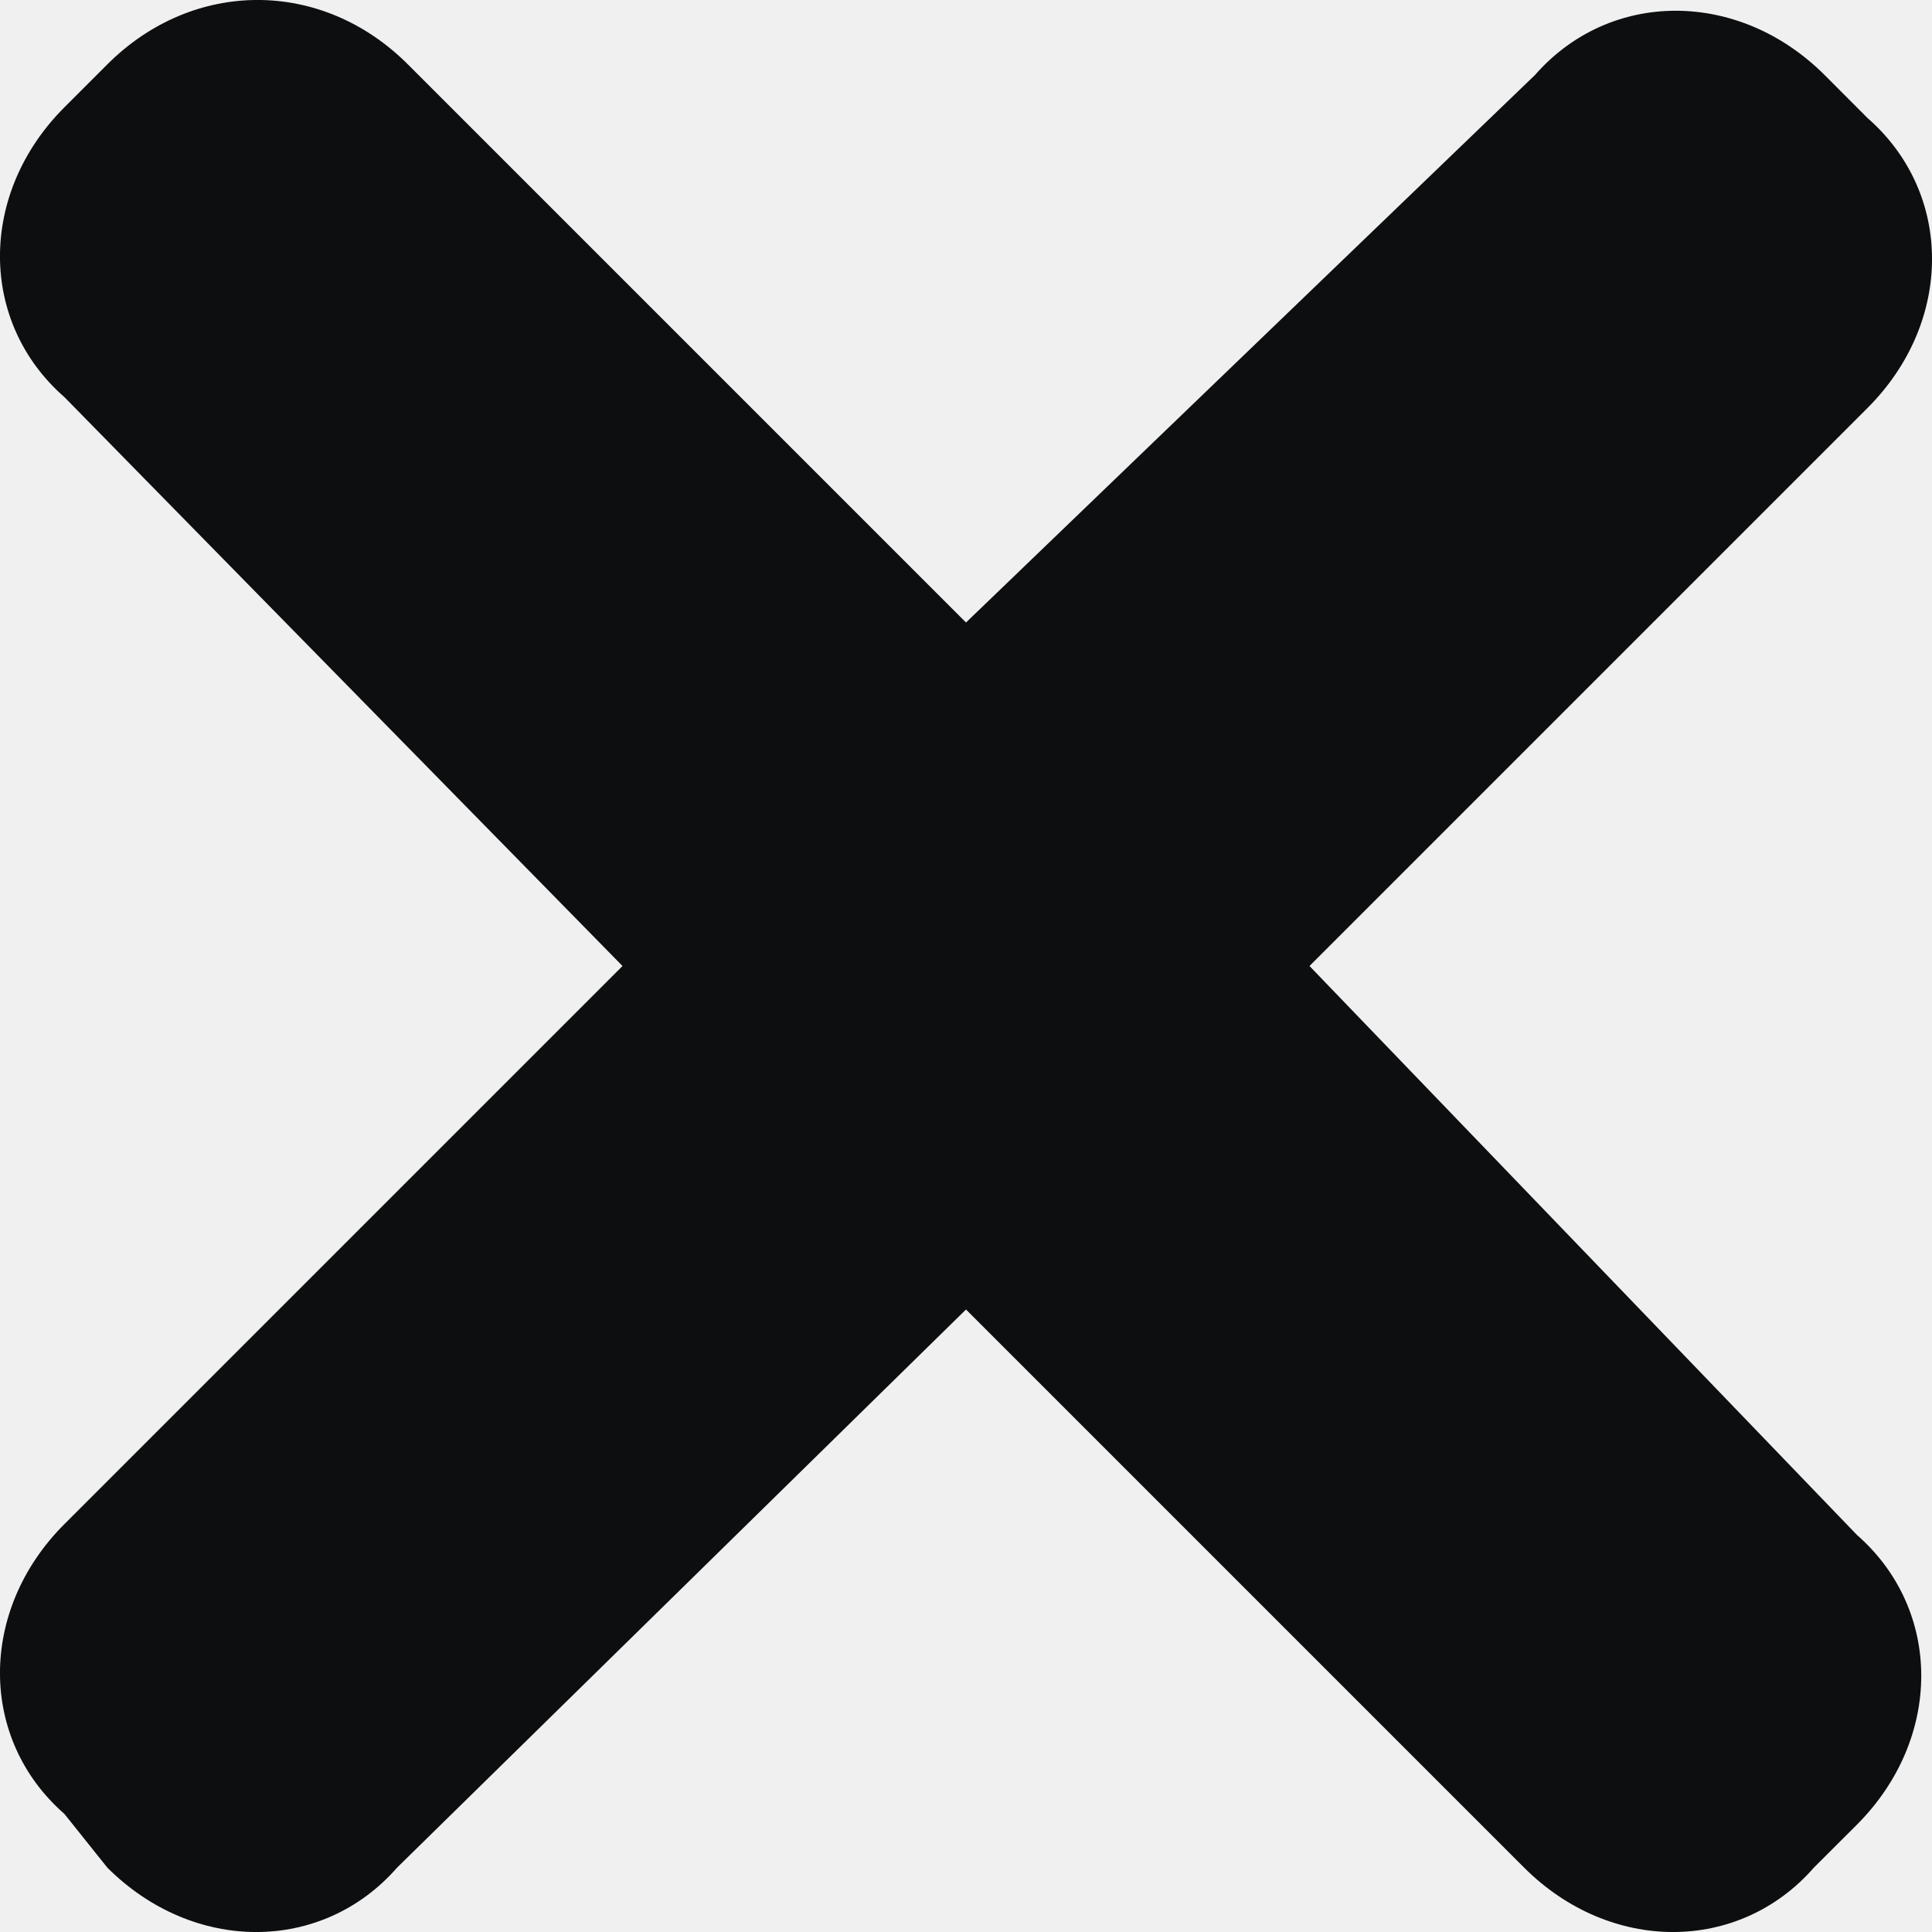
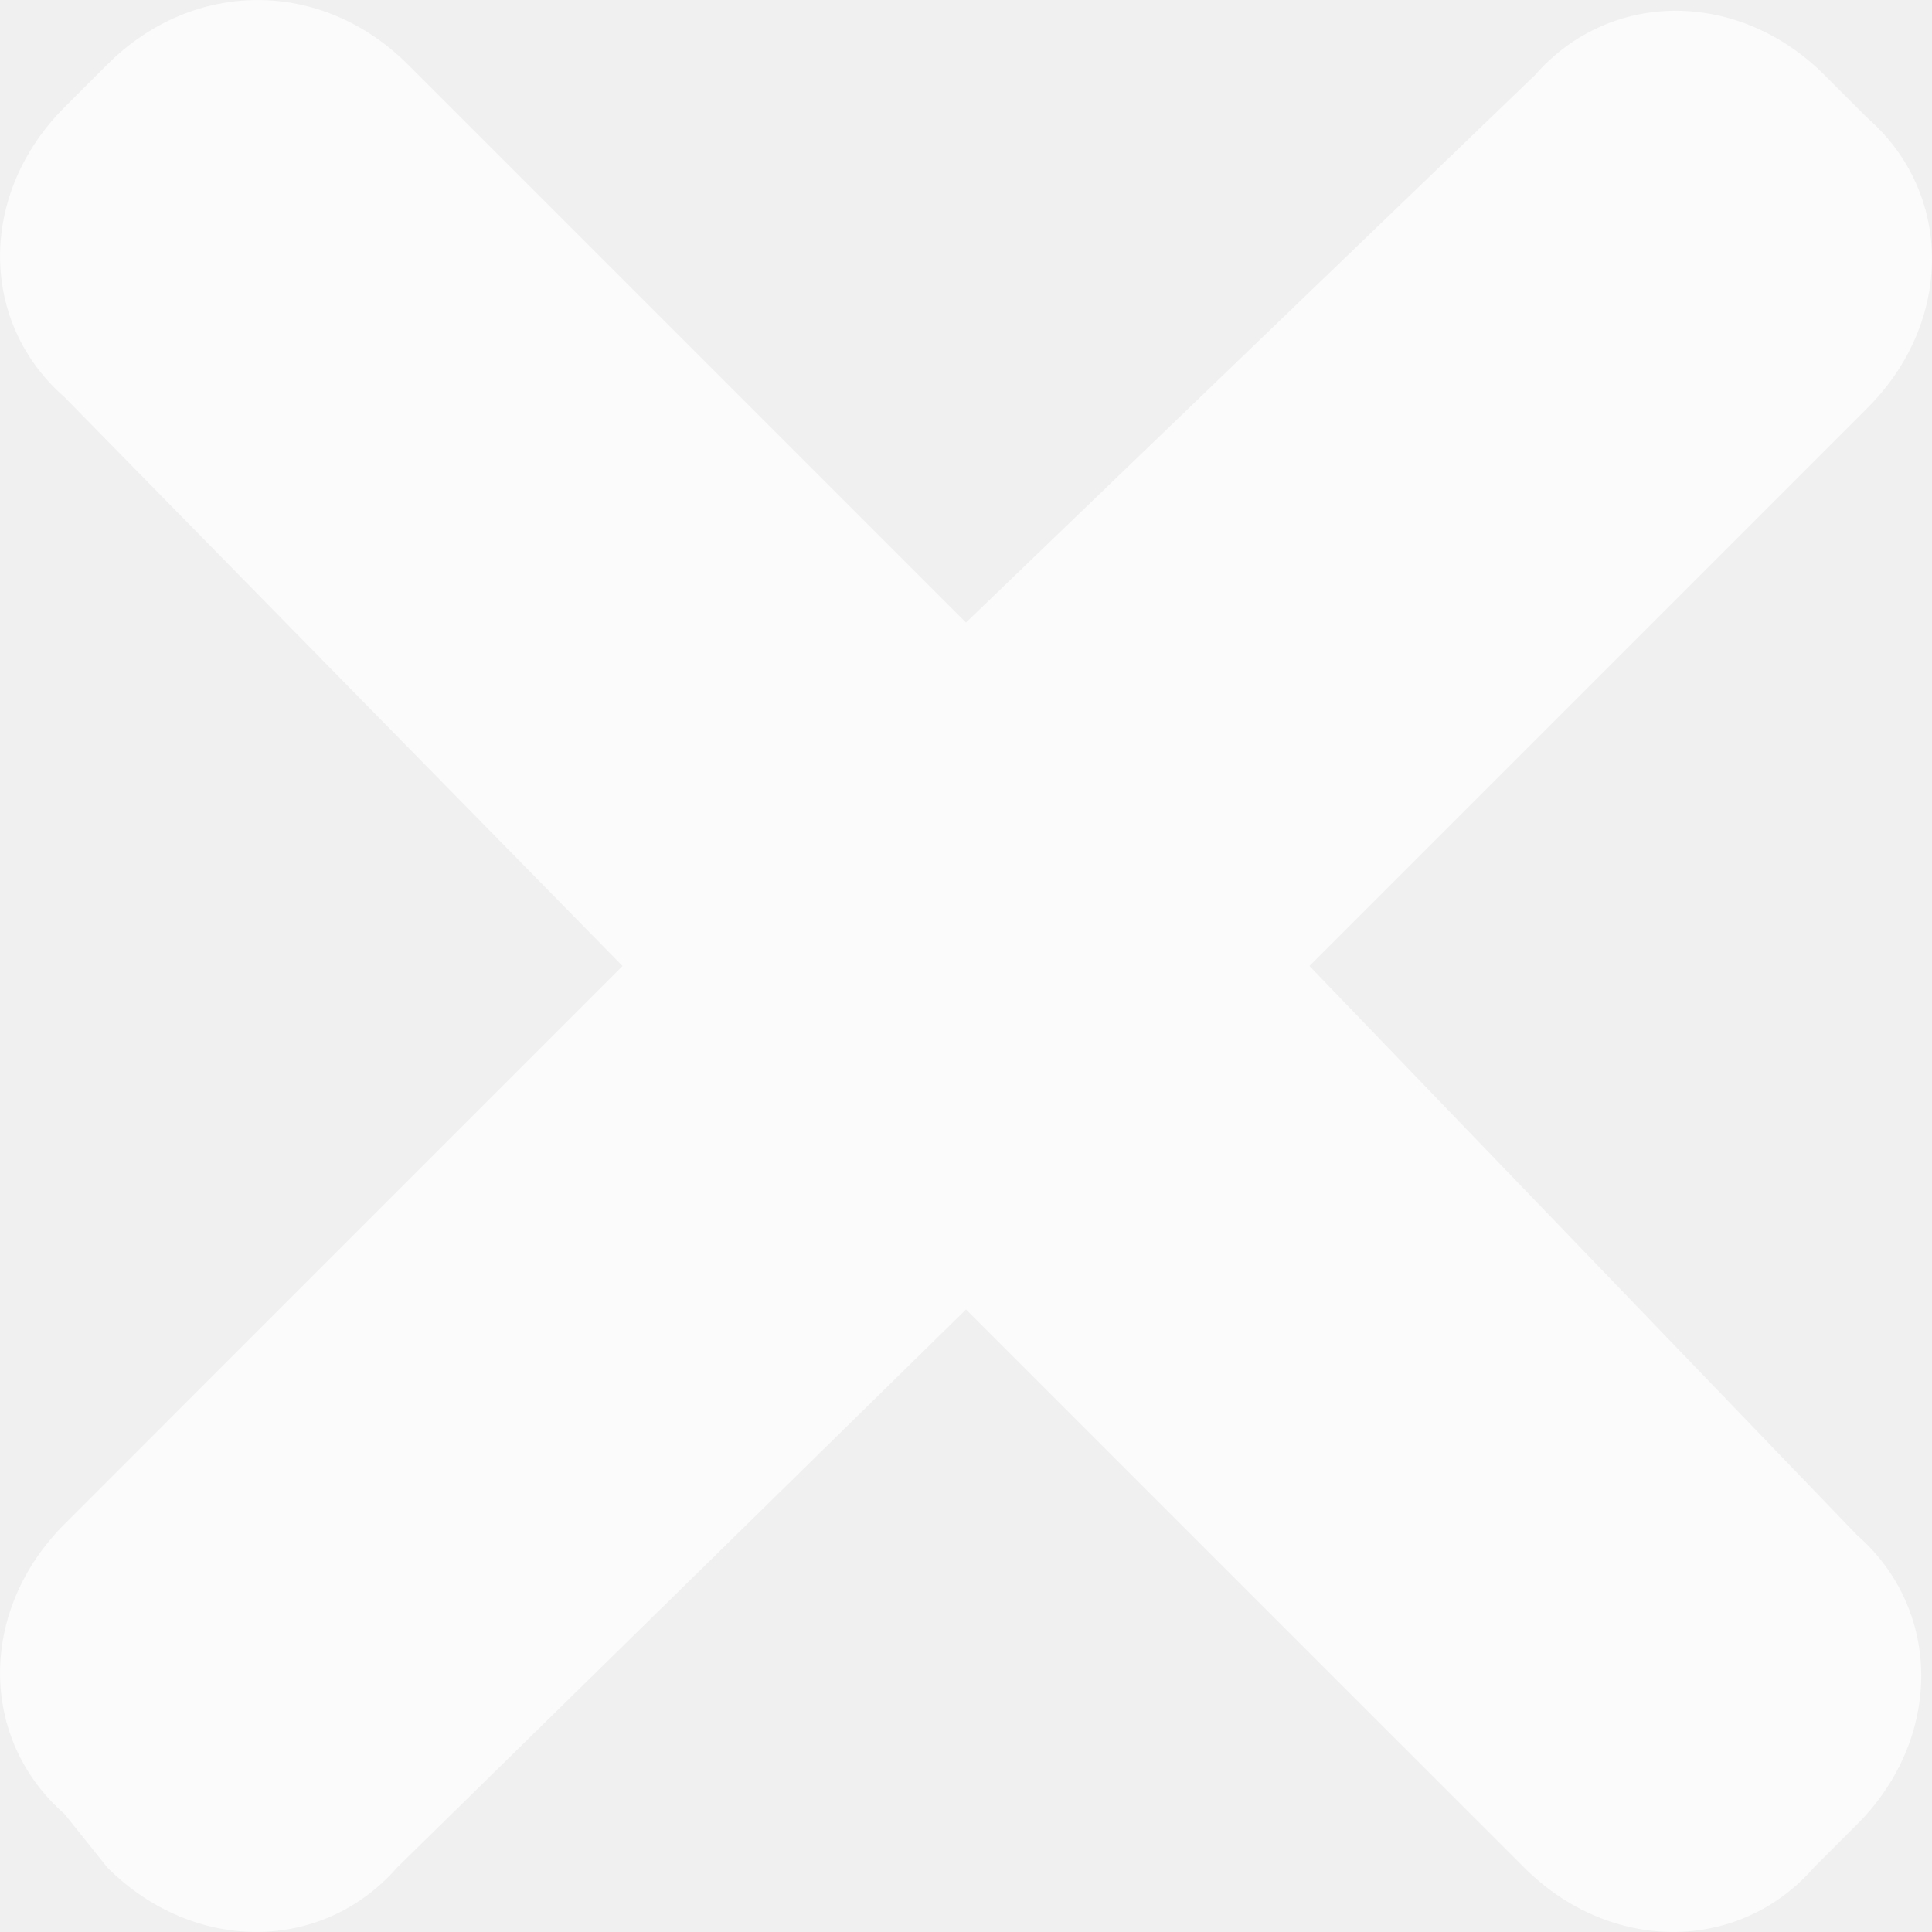
- <svg xmlns="http://www.w3.org/2000/svg" width="24" height="24" viewBox="0 0 24 24" fill="none">
-   <g clip-path="url(#clip0_2_1092)">
-     <path d="M16.267 12L23.2 5.067C24.267 4 24.267 2.4 23.2 1.467L22.667 0.933C21.6 -0.133 20 -0.133 19.067 0.933L12 7.733L5.067 0.8C4 -0.267 2.4 -0.267 1.333 0.8L0.8 1.333C-0.267 2.4 -0.267 4 0.8 4.933L7.733 12L0.8 18.933C-0.267 20 -0.267 21.6 0.8 22.533L1.333 23.2C2.4 24.267 4 24.267 4.933 23.2L12 16.267L18.933 23.2C20 24.267 21.6 24.267 22.533 23.2L23.067 22.667C24.133 21.6 24.133 20 23.067 19.067L16.267 12Z" fill="#0D0E0F" />
+ <svg xmlns="http://www.w3.org/2000/svg" width="20" height="20" viewBox="0 0 20 20" fill="none">
+   <g opacity="0.7" clip-path="url(#clip0_5_981)">
+     <path d="M13.556 10L19.333 4.222C20.222 3.333 20.222 2 19.333 1.222L18.889 0.778C18 -0.111 16.667 -0.111 15.889 0.778L10 6.444L4.222 0.667C3.333 -0.222 2 -0.222 1.111 0.667L0.667 1.111C-0.222 2 -0.222 3.333 0.667 4.111L6.444 10L0.667 15.778C-0.222 16.667 -0.222 18 0.667 18.778L1.111 19.333C2 20.222 3.333 20.222 4.111 19.333L10 13.556L15.778 19.333C16.667 20.222 18 20.222 18.778 19.333L19.222 18.889C20.111 18 20.111 16.667 19.222 15.889L13.556 10Z" fill="white" />
  </g>
  <defs>
-     <clipPath id="clip0_2_1092">
-       <rect width="24" height="24" fill="white" />
+     <clipPath id="clip0_5_981">
+       <rect width="20" height="20" fill="white" />
    </clipPath>
  </defs>
</svg>
